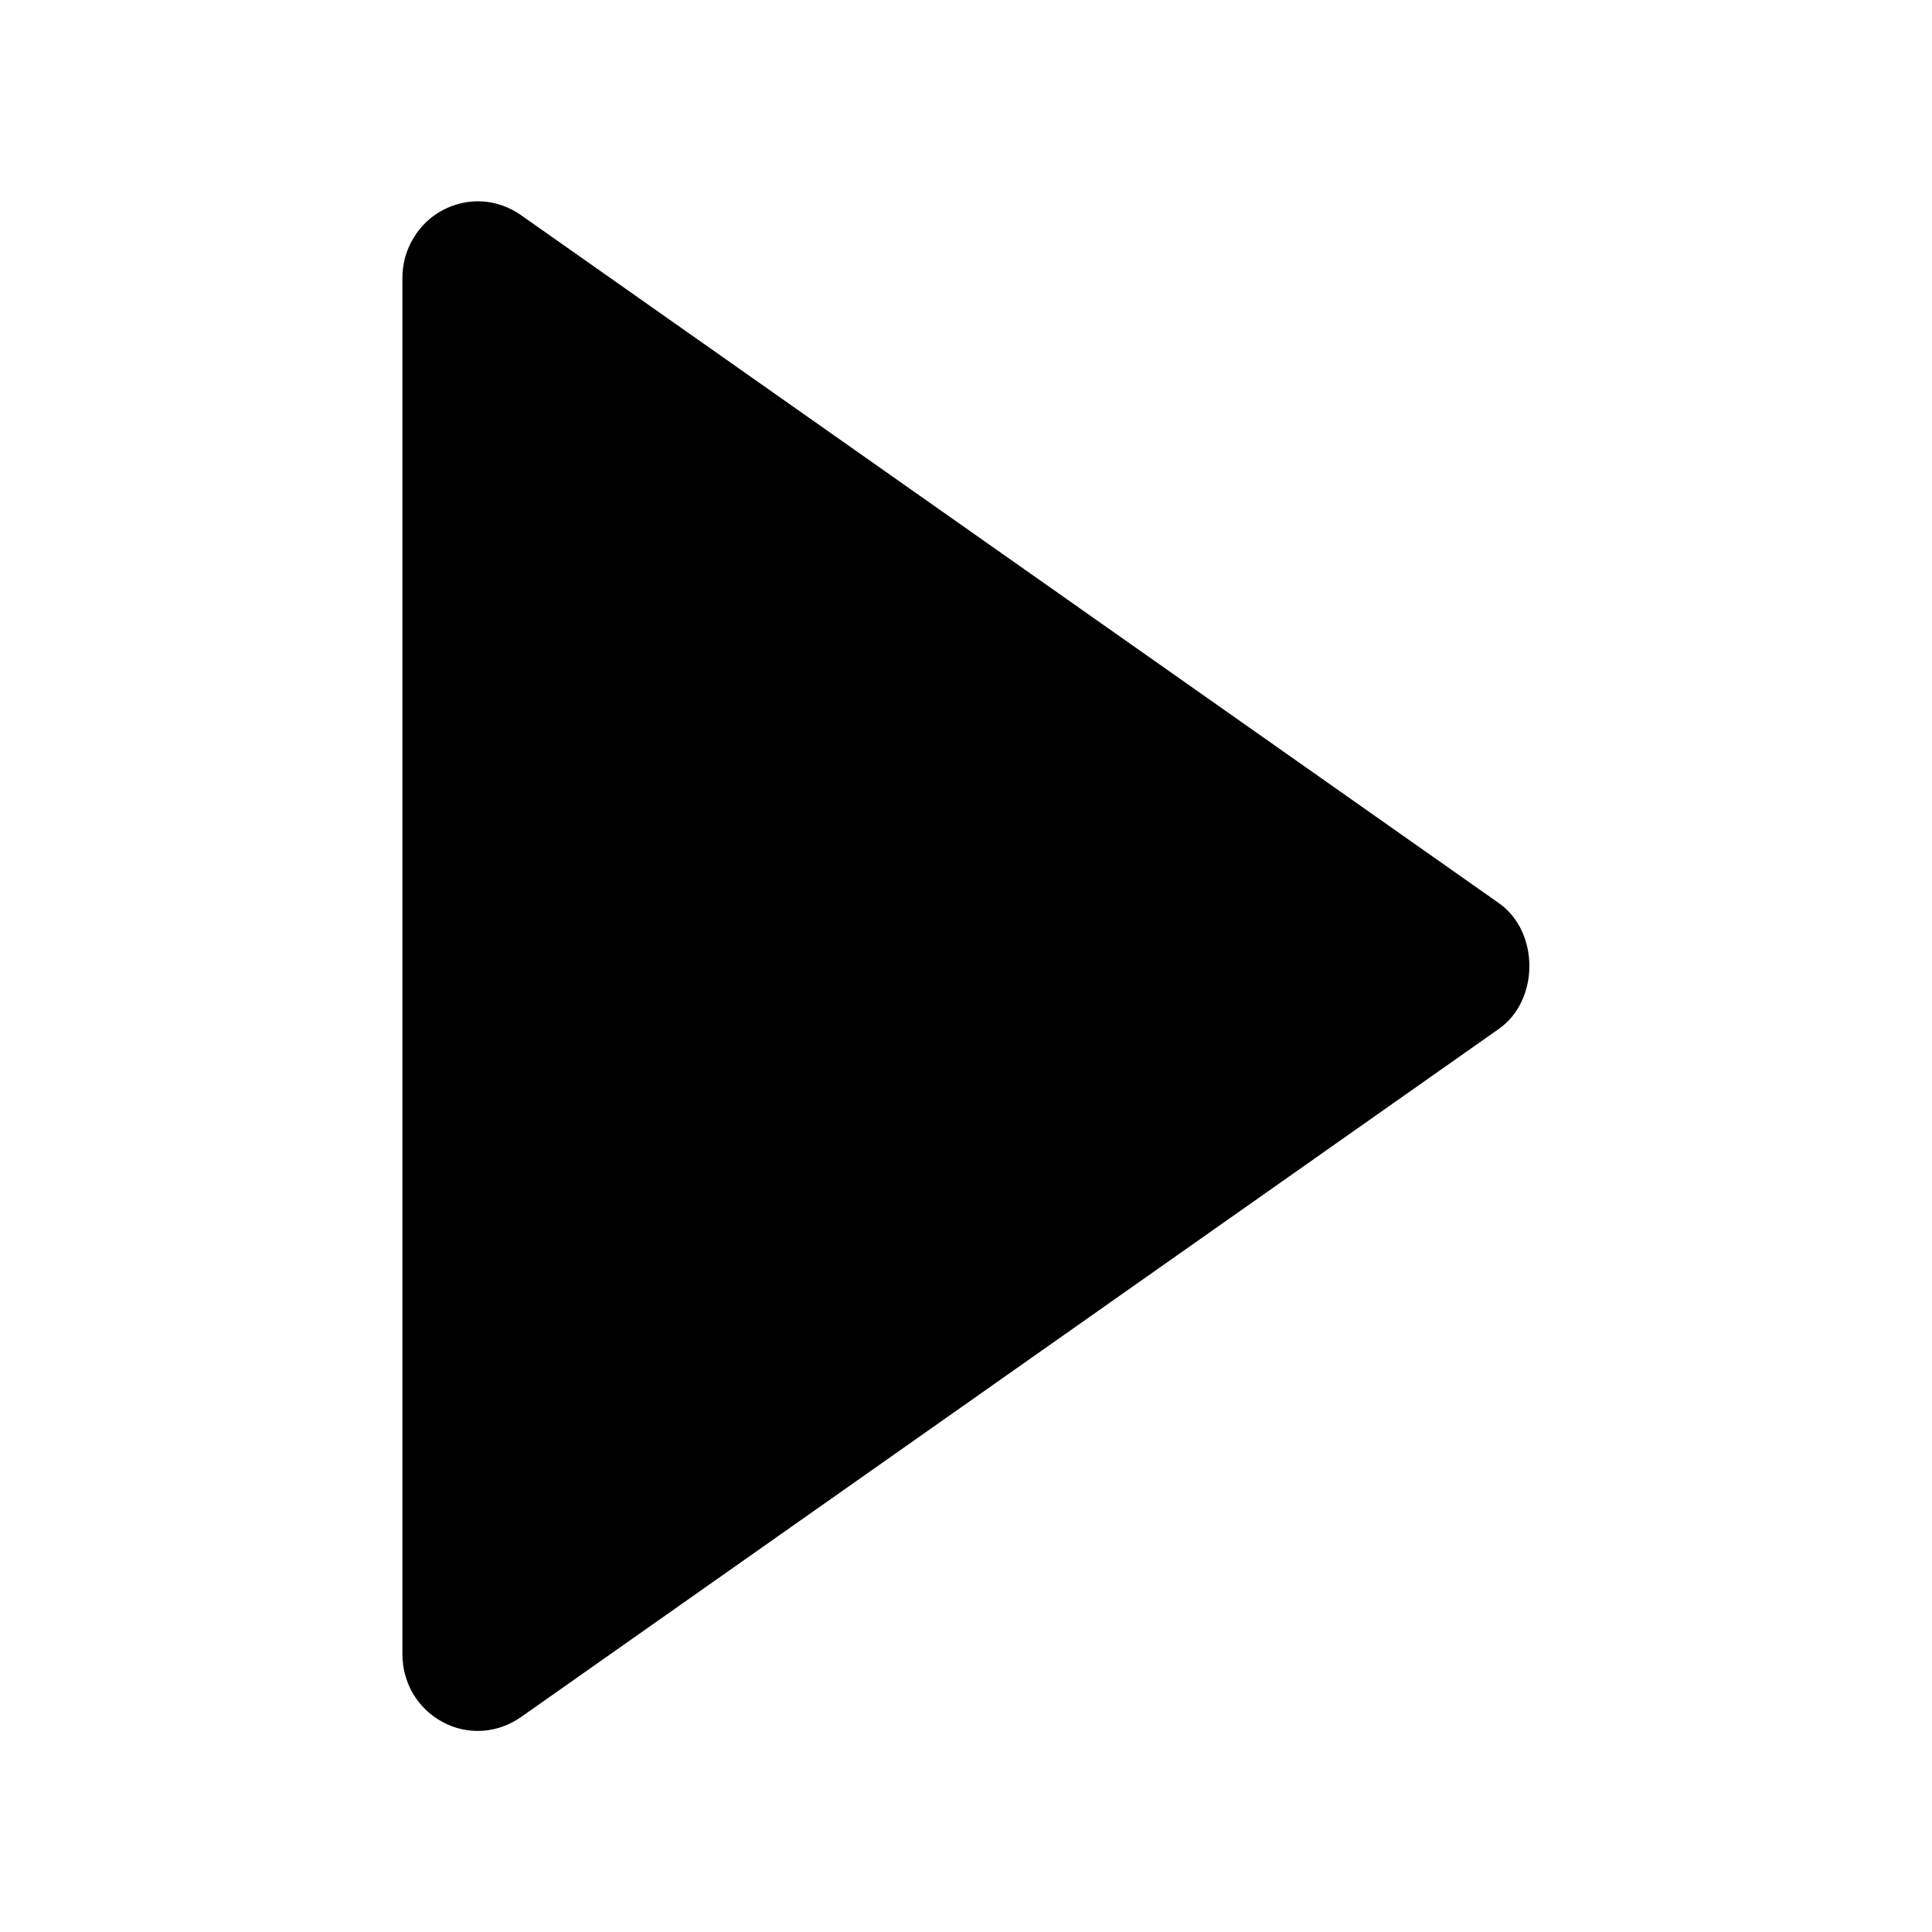
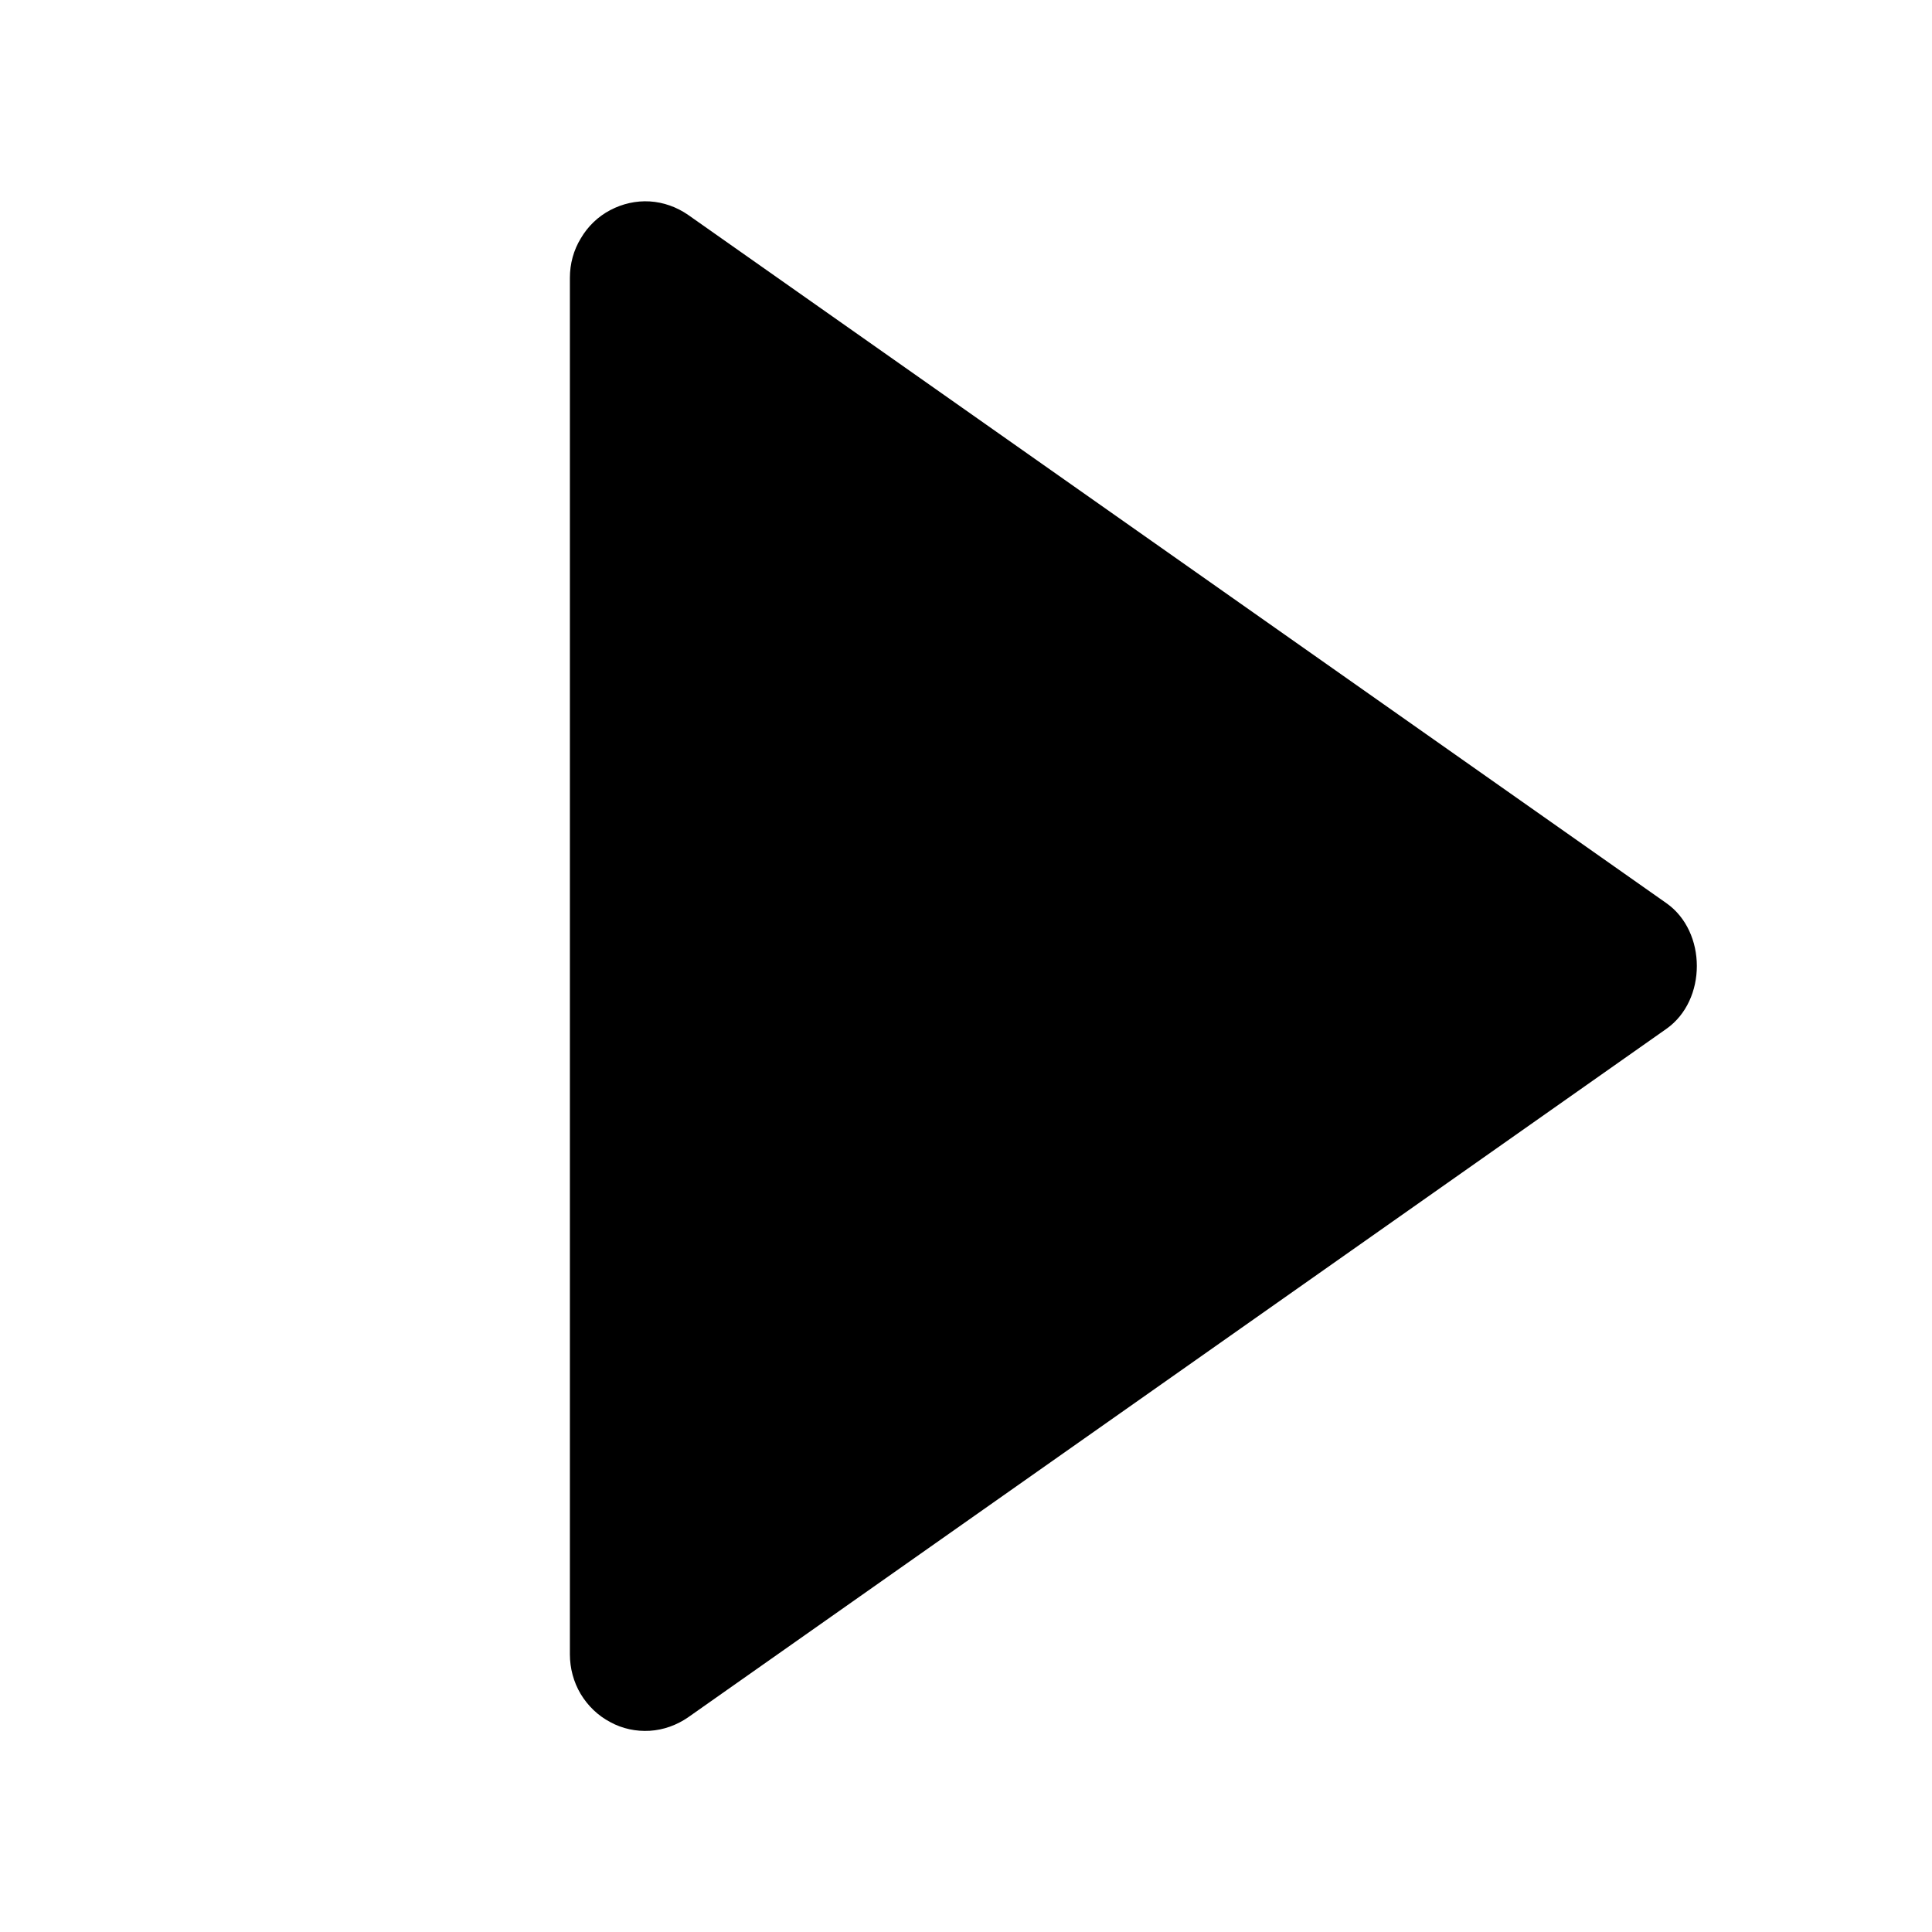
- <svg xmlns="http://www.w3.org/2000/svg" viewBox="0.389 0.194 9.333 9.333" fill="none">
+ <svg xmlns="http://www.w3.org/2000/svg" viewBox="-0.42 0.194 9.333 9.333" fill="none">
  <path d="M2.333 8.186V1.536C2.333 1.468 2.351 1.402 2.386 1.345C2.42 1.287 2.469 1.24 2.528 1.209C2.587 1.178 2.653 1.163 2.719 1.167C2.785 1.171 2.849 1.194 2.904 1.232L7.63 4.557C7.826 4.695 7.826 5.026 7.63 5.164L2.904 8.49C2.849 8.528 2.785 8.551 2.719 8.555C2.653 8.559 2.586 8.545 2.528 8.513C2.469 8.482 2.42 8.435 2.385 8.377C2.351 8.32 2.333 8.253 2.333 8.186Z" fill="currentColor" />
</svg>
